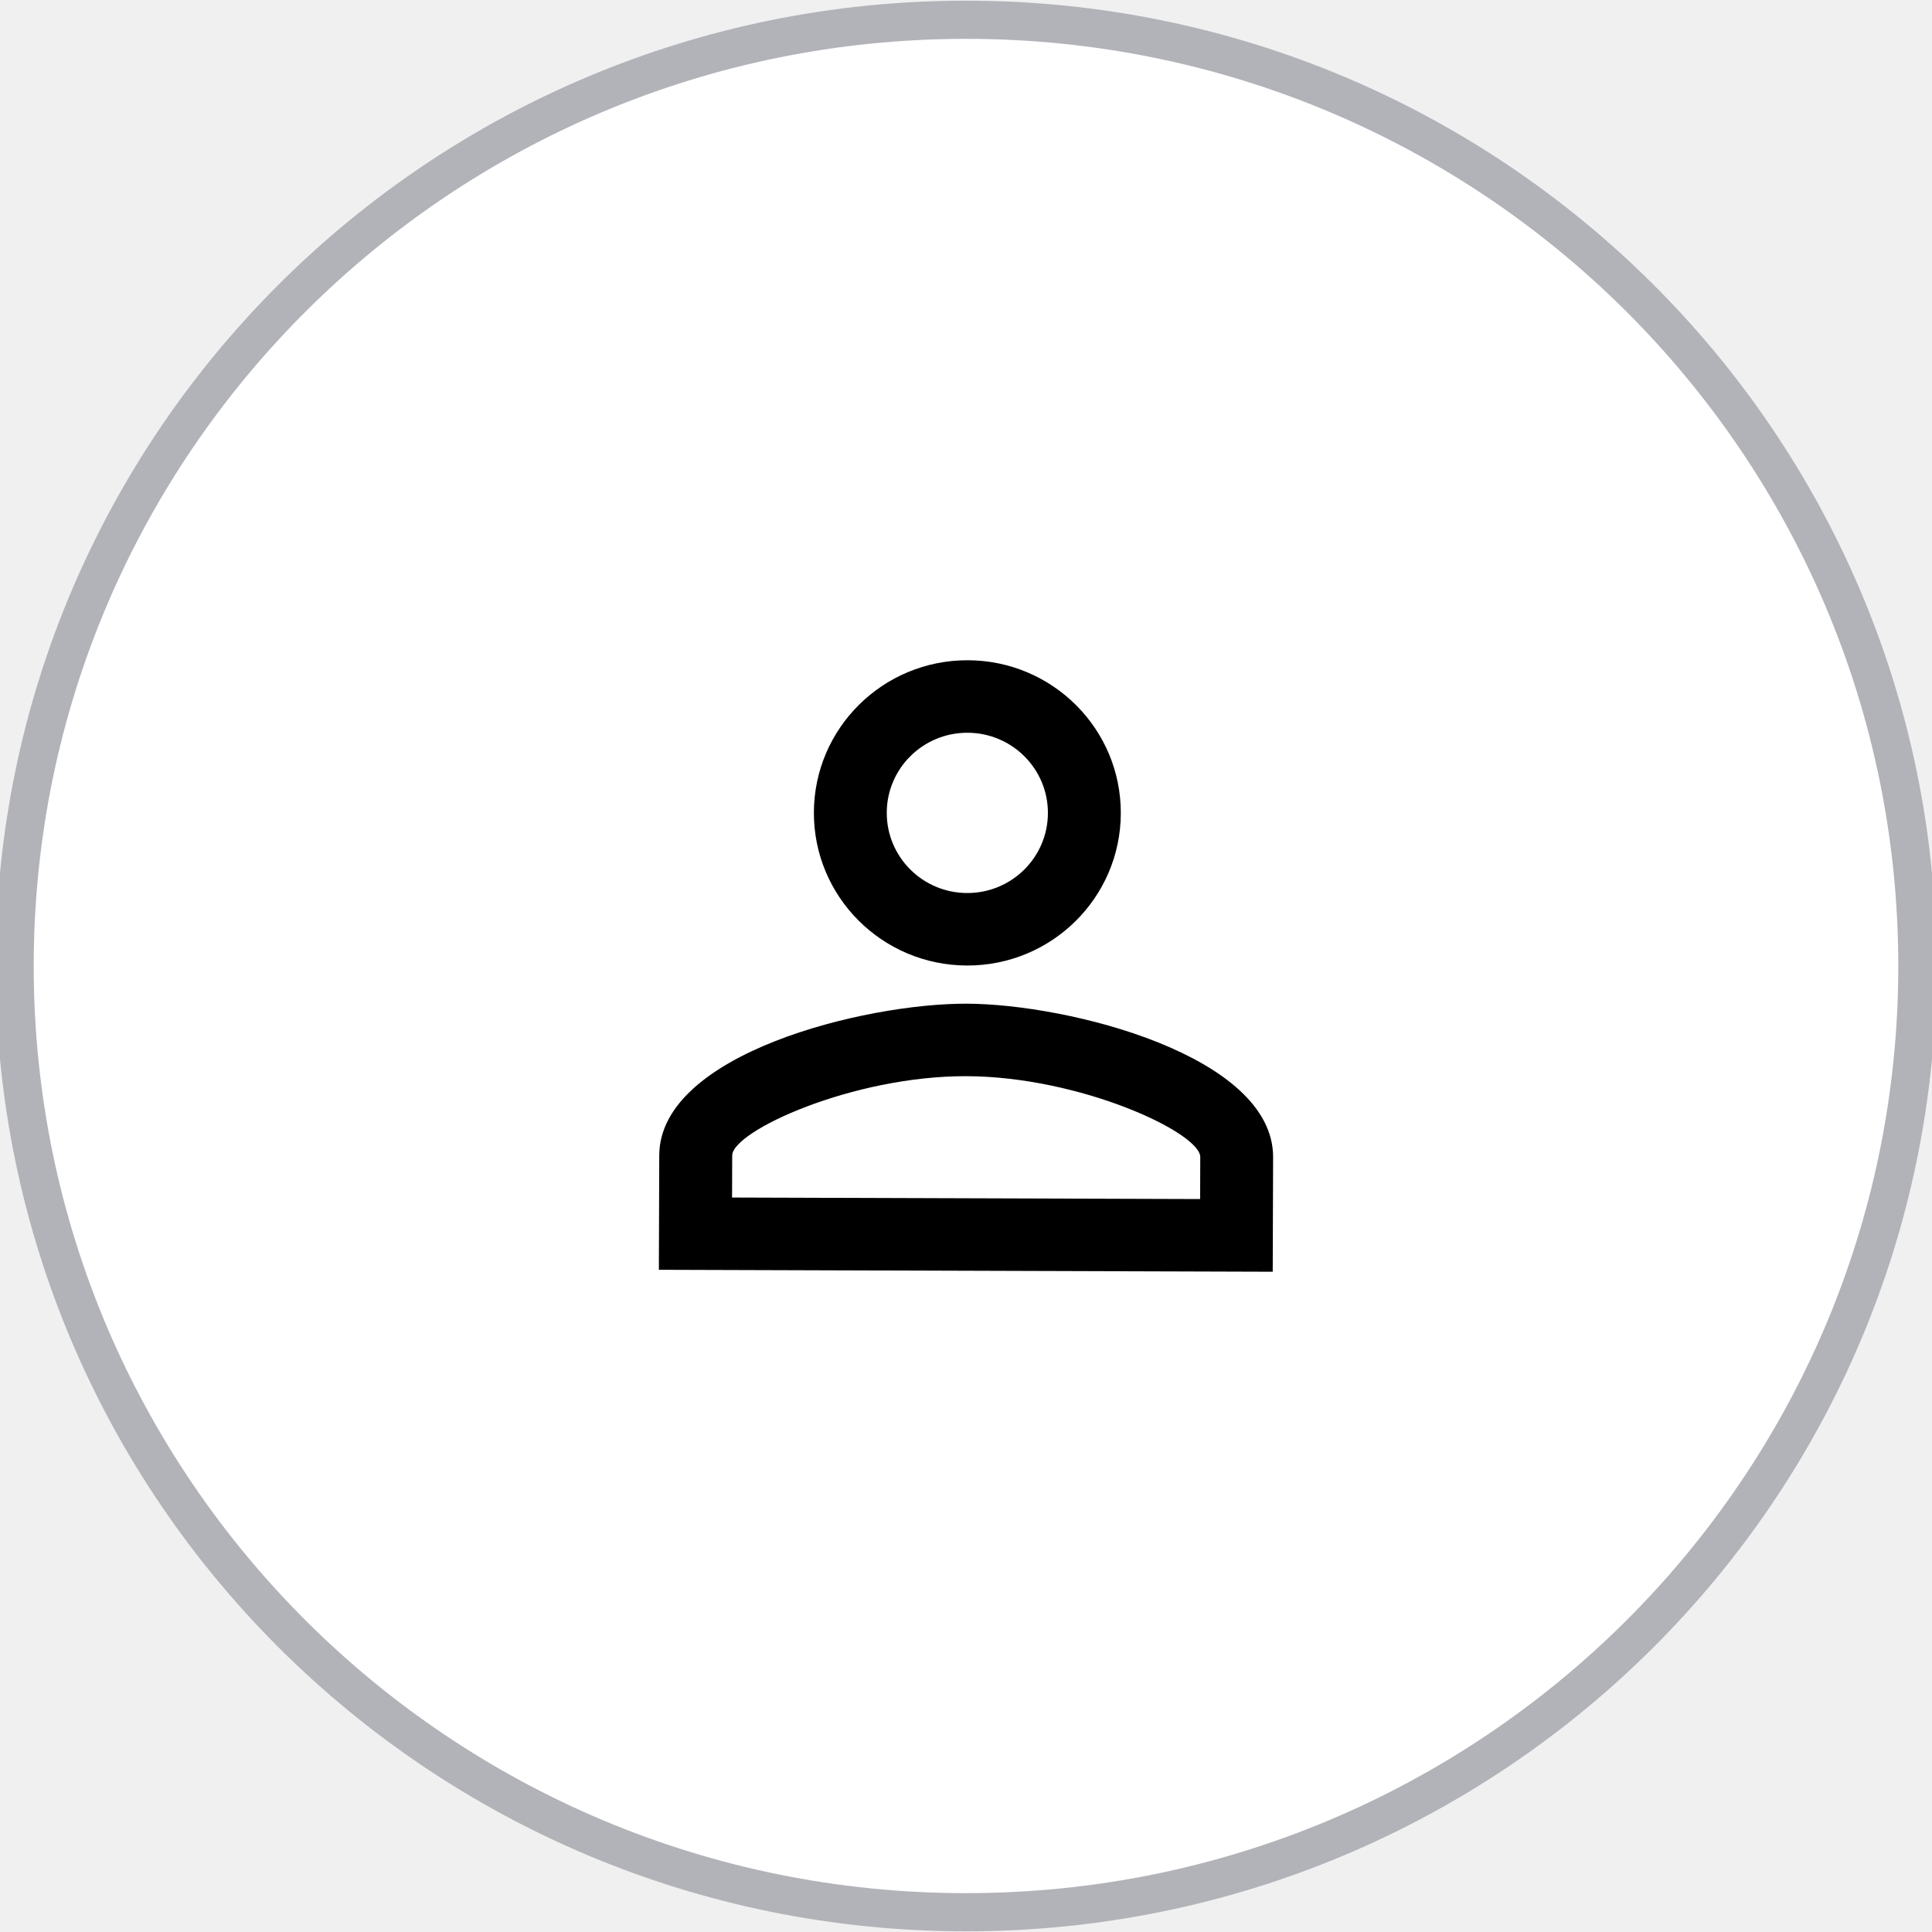
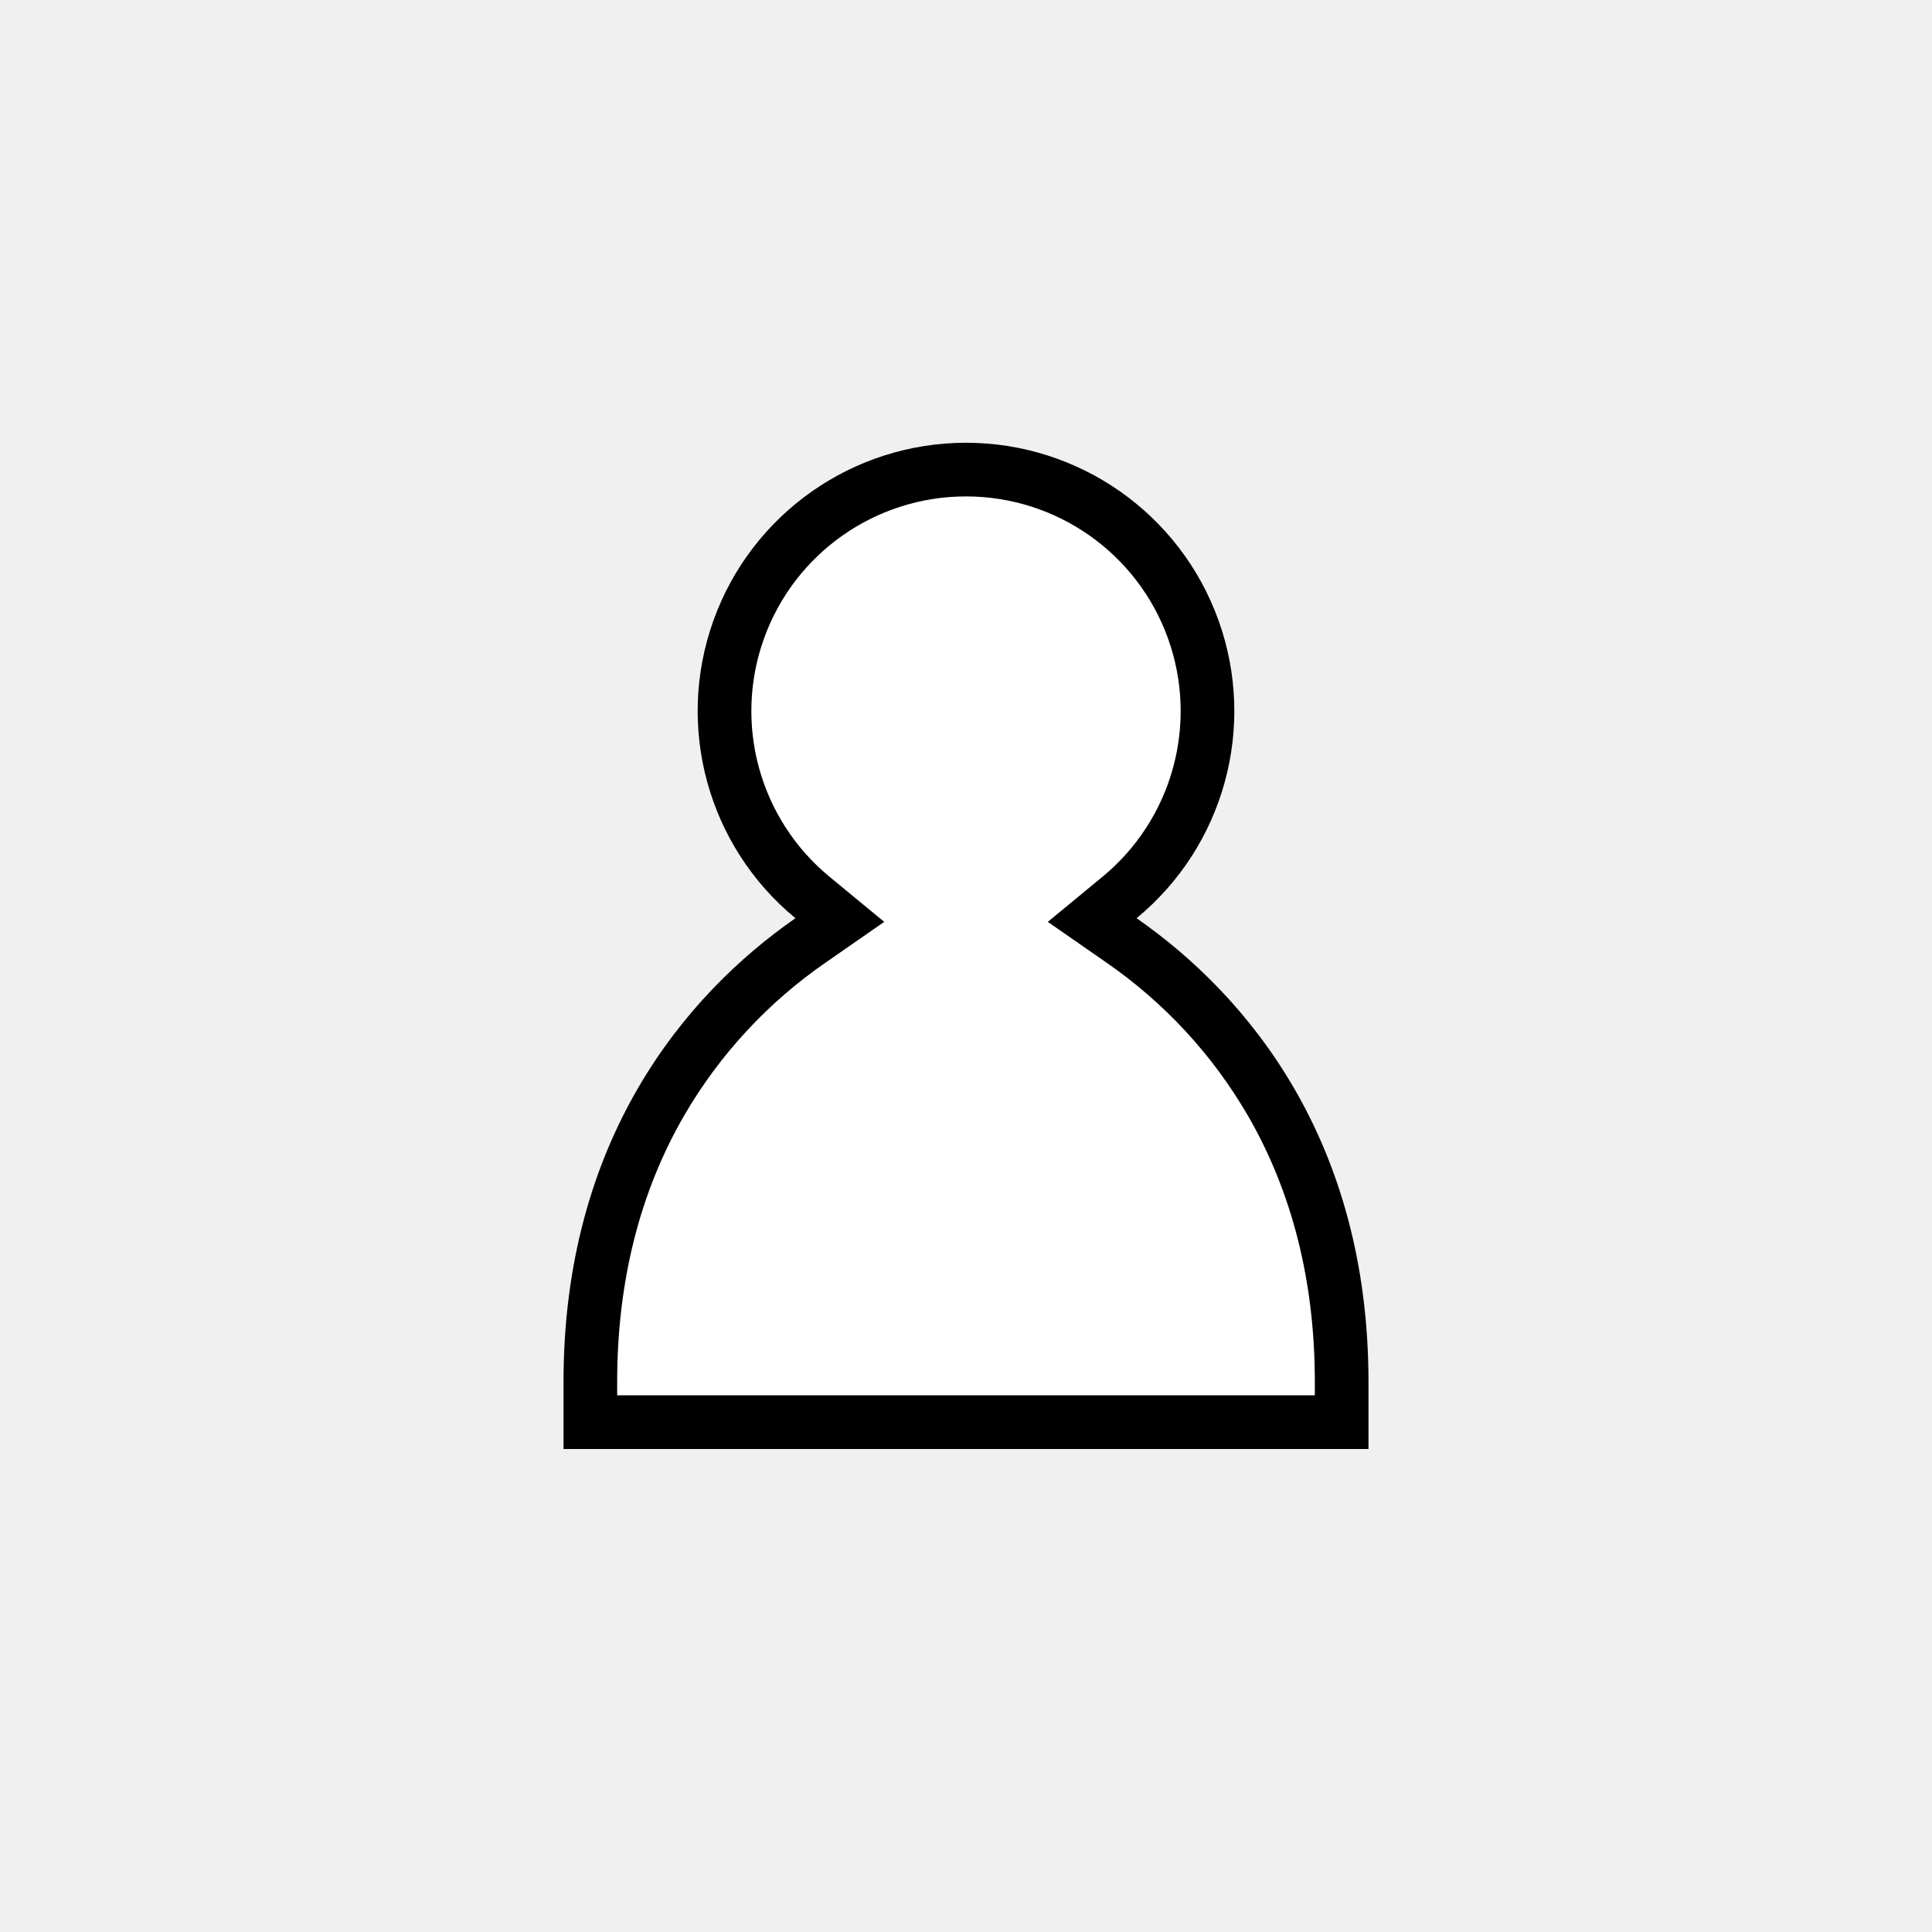
- <svg xmlns="http://www.w3.org/2000/svg" id="Layer_1" data-name="Layer 1" viewBox="0 0 154.8 154.8" version="1.1" width="154.8" height="154.8">
-   <g id="personNodeSVG">
-     <ellipse class="cls-7" cx="77.4" cy="77.4" id="ellipse25-6" style="fill:#fff;fill-opacity:1;stroke:#b2b3b9;stroke-width:3.059;stroke-miterlimit:10;stroke-dasharray:none;stroke-opacity:1" rx="76.228" ry="75.817" />
-     <path id="path5743" d="m 77.529,58.711 a 6.456,6.421 0 1 1 -6.478,6.399 6.454,6.419 0 0 1 6.478,-6.399 m -0.089,27.517 c 9.13,0.03 18.736,4.526 18.73,6.482 l -0.011,3.363 -37.503,-0.122 0.011,-3.363 c 0,-1.956 9.643,-6.39 18.774,-6.36 M 77.547,52.902 A 12.296,12.23 0 1 0 89.804,65.171 12.293,12.227 0 0 0 77.547,52.902 Z m -0.089,27.517 c -8.208,-0.027 -24.606,4.017 -24.636,12.15 l -0.03,9.172 49.184,0.156 0.031,-9.172 C 102.036,84.596 85.665,80.446 77.458,80.419 Z" style="stroke-width:1.636" />
-   </g>
+ <svg xmlns="http://www.w3.org/2000/svg" id="Person" viewBox="0 0 720 720">
+   <defs>
+     <style>.cls-1{fill:#fff;}</style>
+   </defs>
+   <path class="cls-1" d="M360,165a100,100,0,0,0-63.57,177.19C255,371,210,425,210,515v25H510V515c0-90-45-144-86.43-172.81A100,100,0,0,0,360,165Z" />
+   <path d="M360,185a80,80,0,0,1,50.85,141.76l-20.36,16.79,21.67,15.06A177.82,177.82,0,0,1,465,415.67c16.58,28.61,25,62,25,99.33v5H230v-5c0-37.3,8.41-70.72,25-99.33a177.82,177.82,0,0,1,52.85-57.06l21.67-15.06-20.36-16.79A80,80,0,0,1,360,185m0-20a100,100,0,0,0-63.57,177.19C255,371,210,425,210,515v25H510V515c0-90-45-144-86.43-172.81A100,100,0,0,0,360,165Z" />
</svg>
